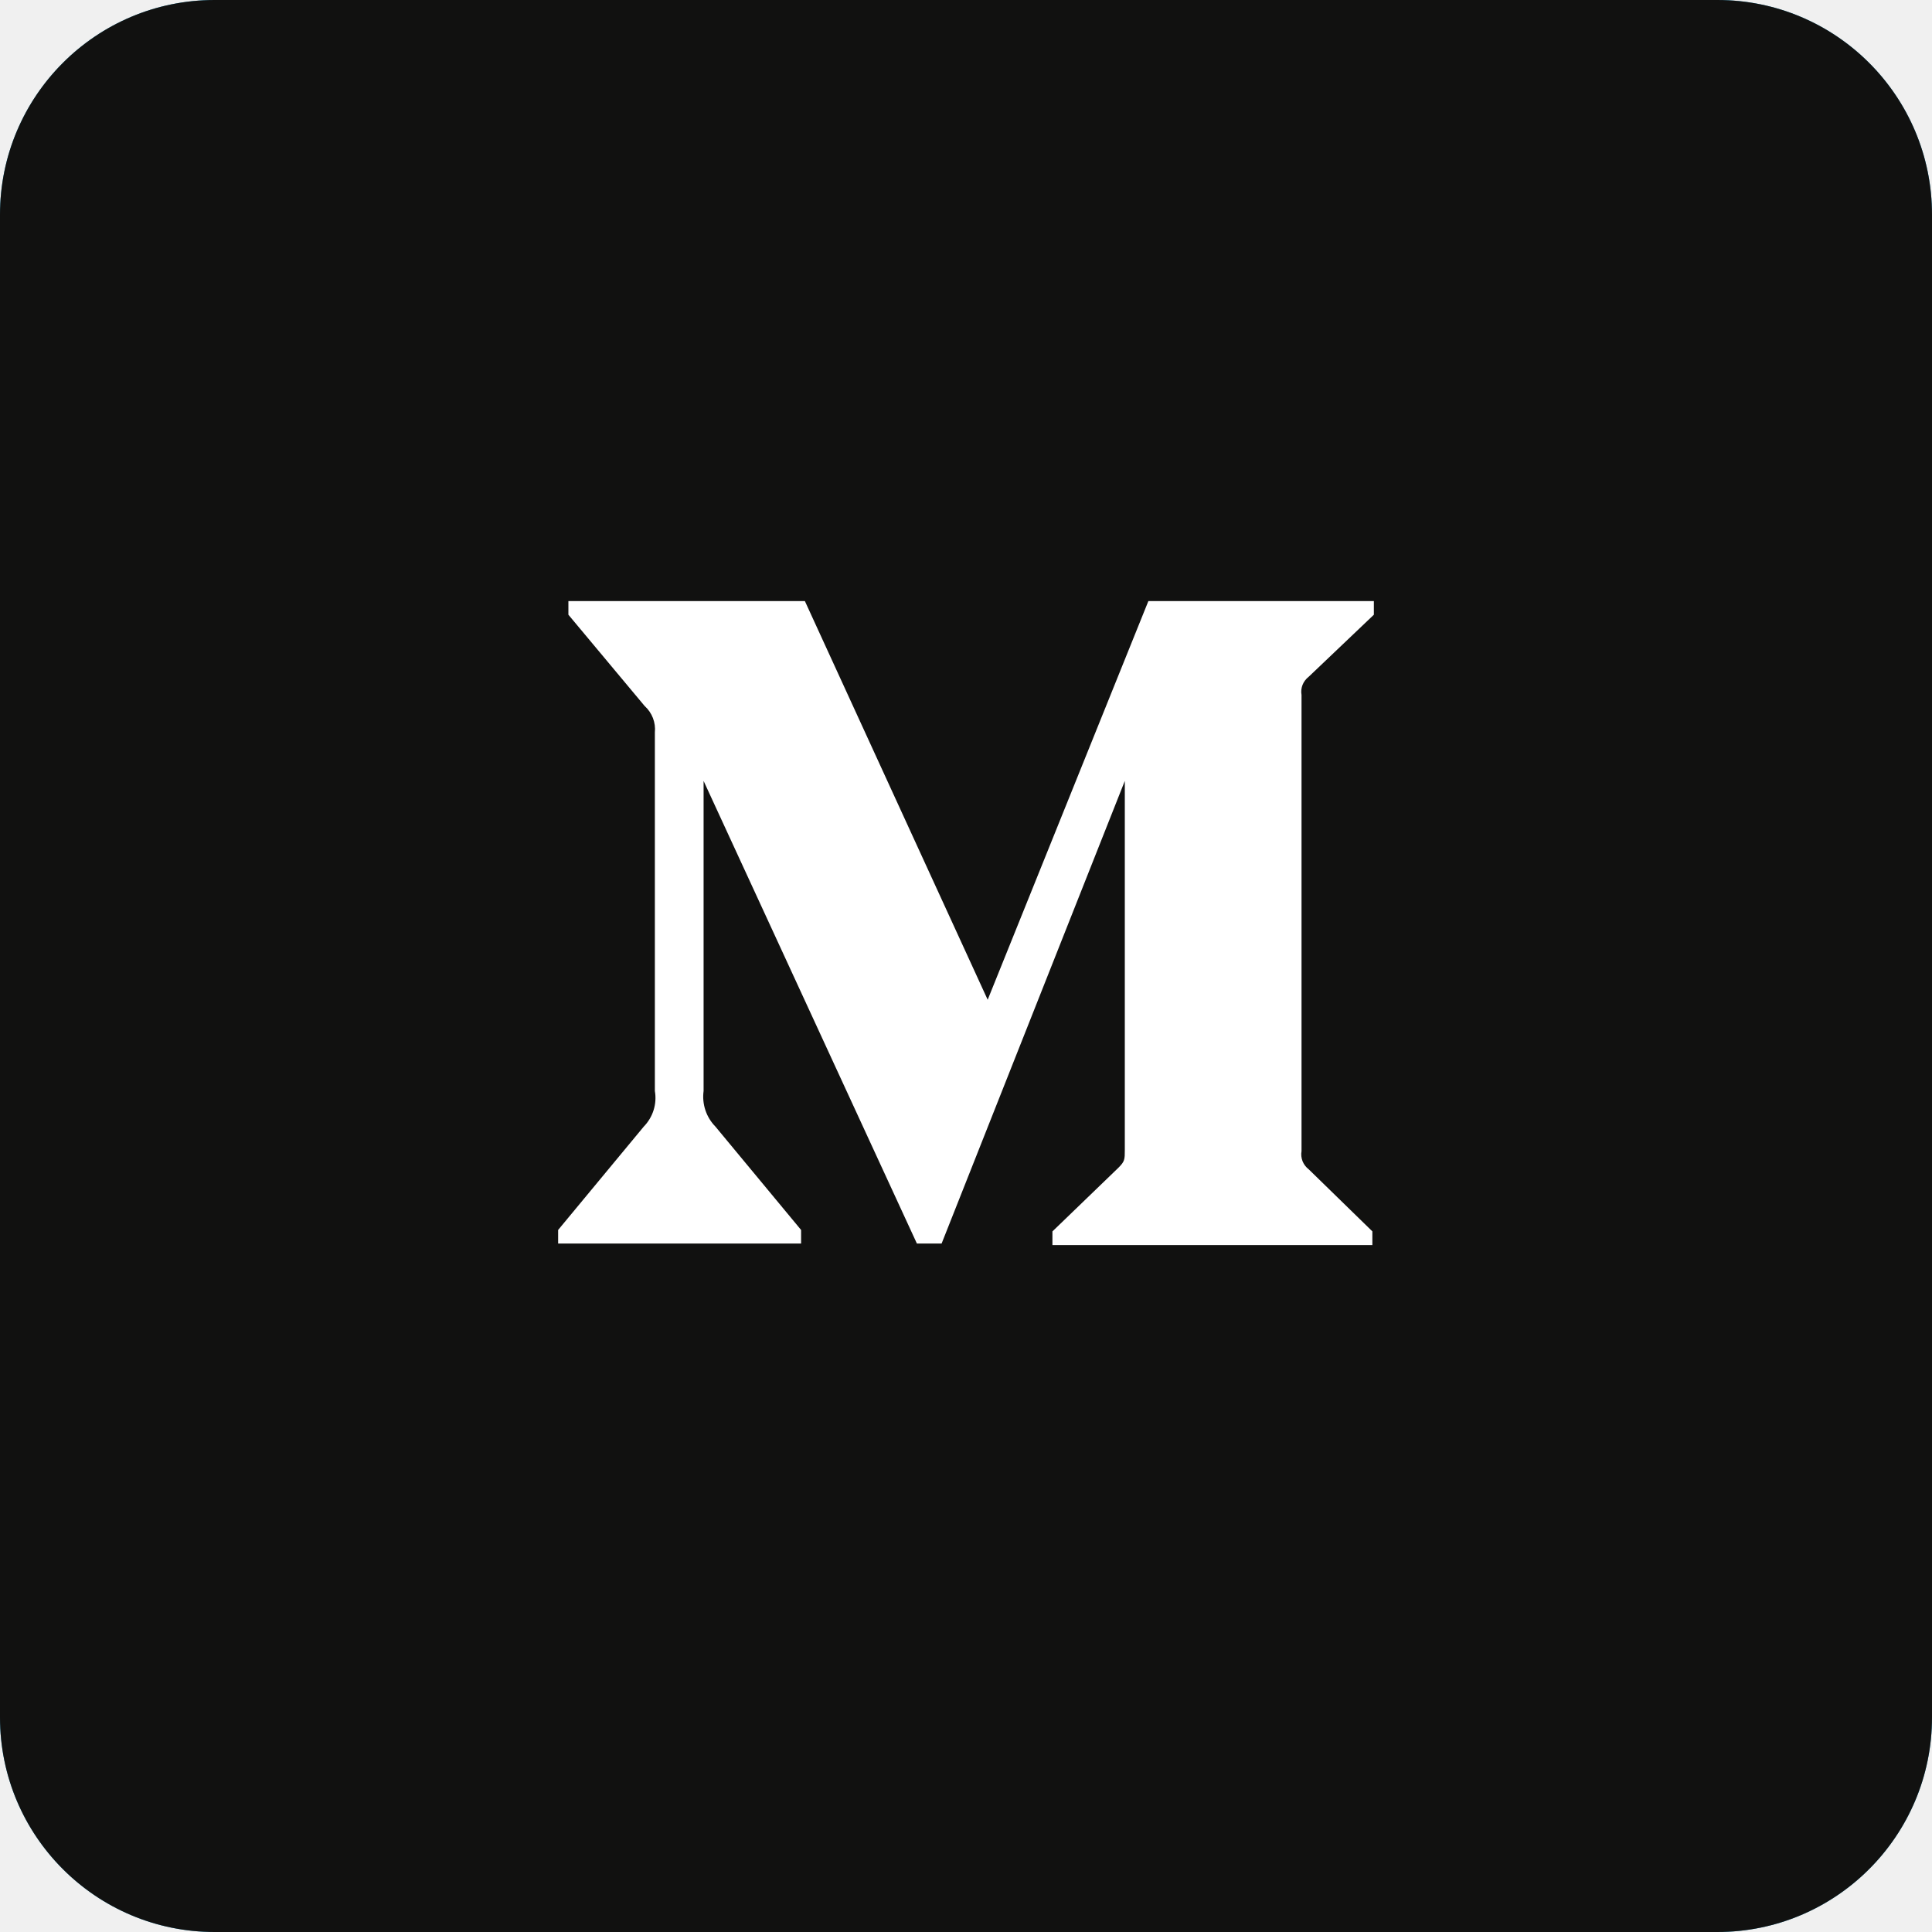
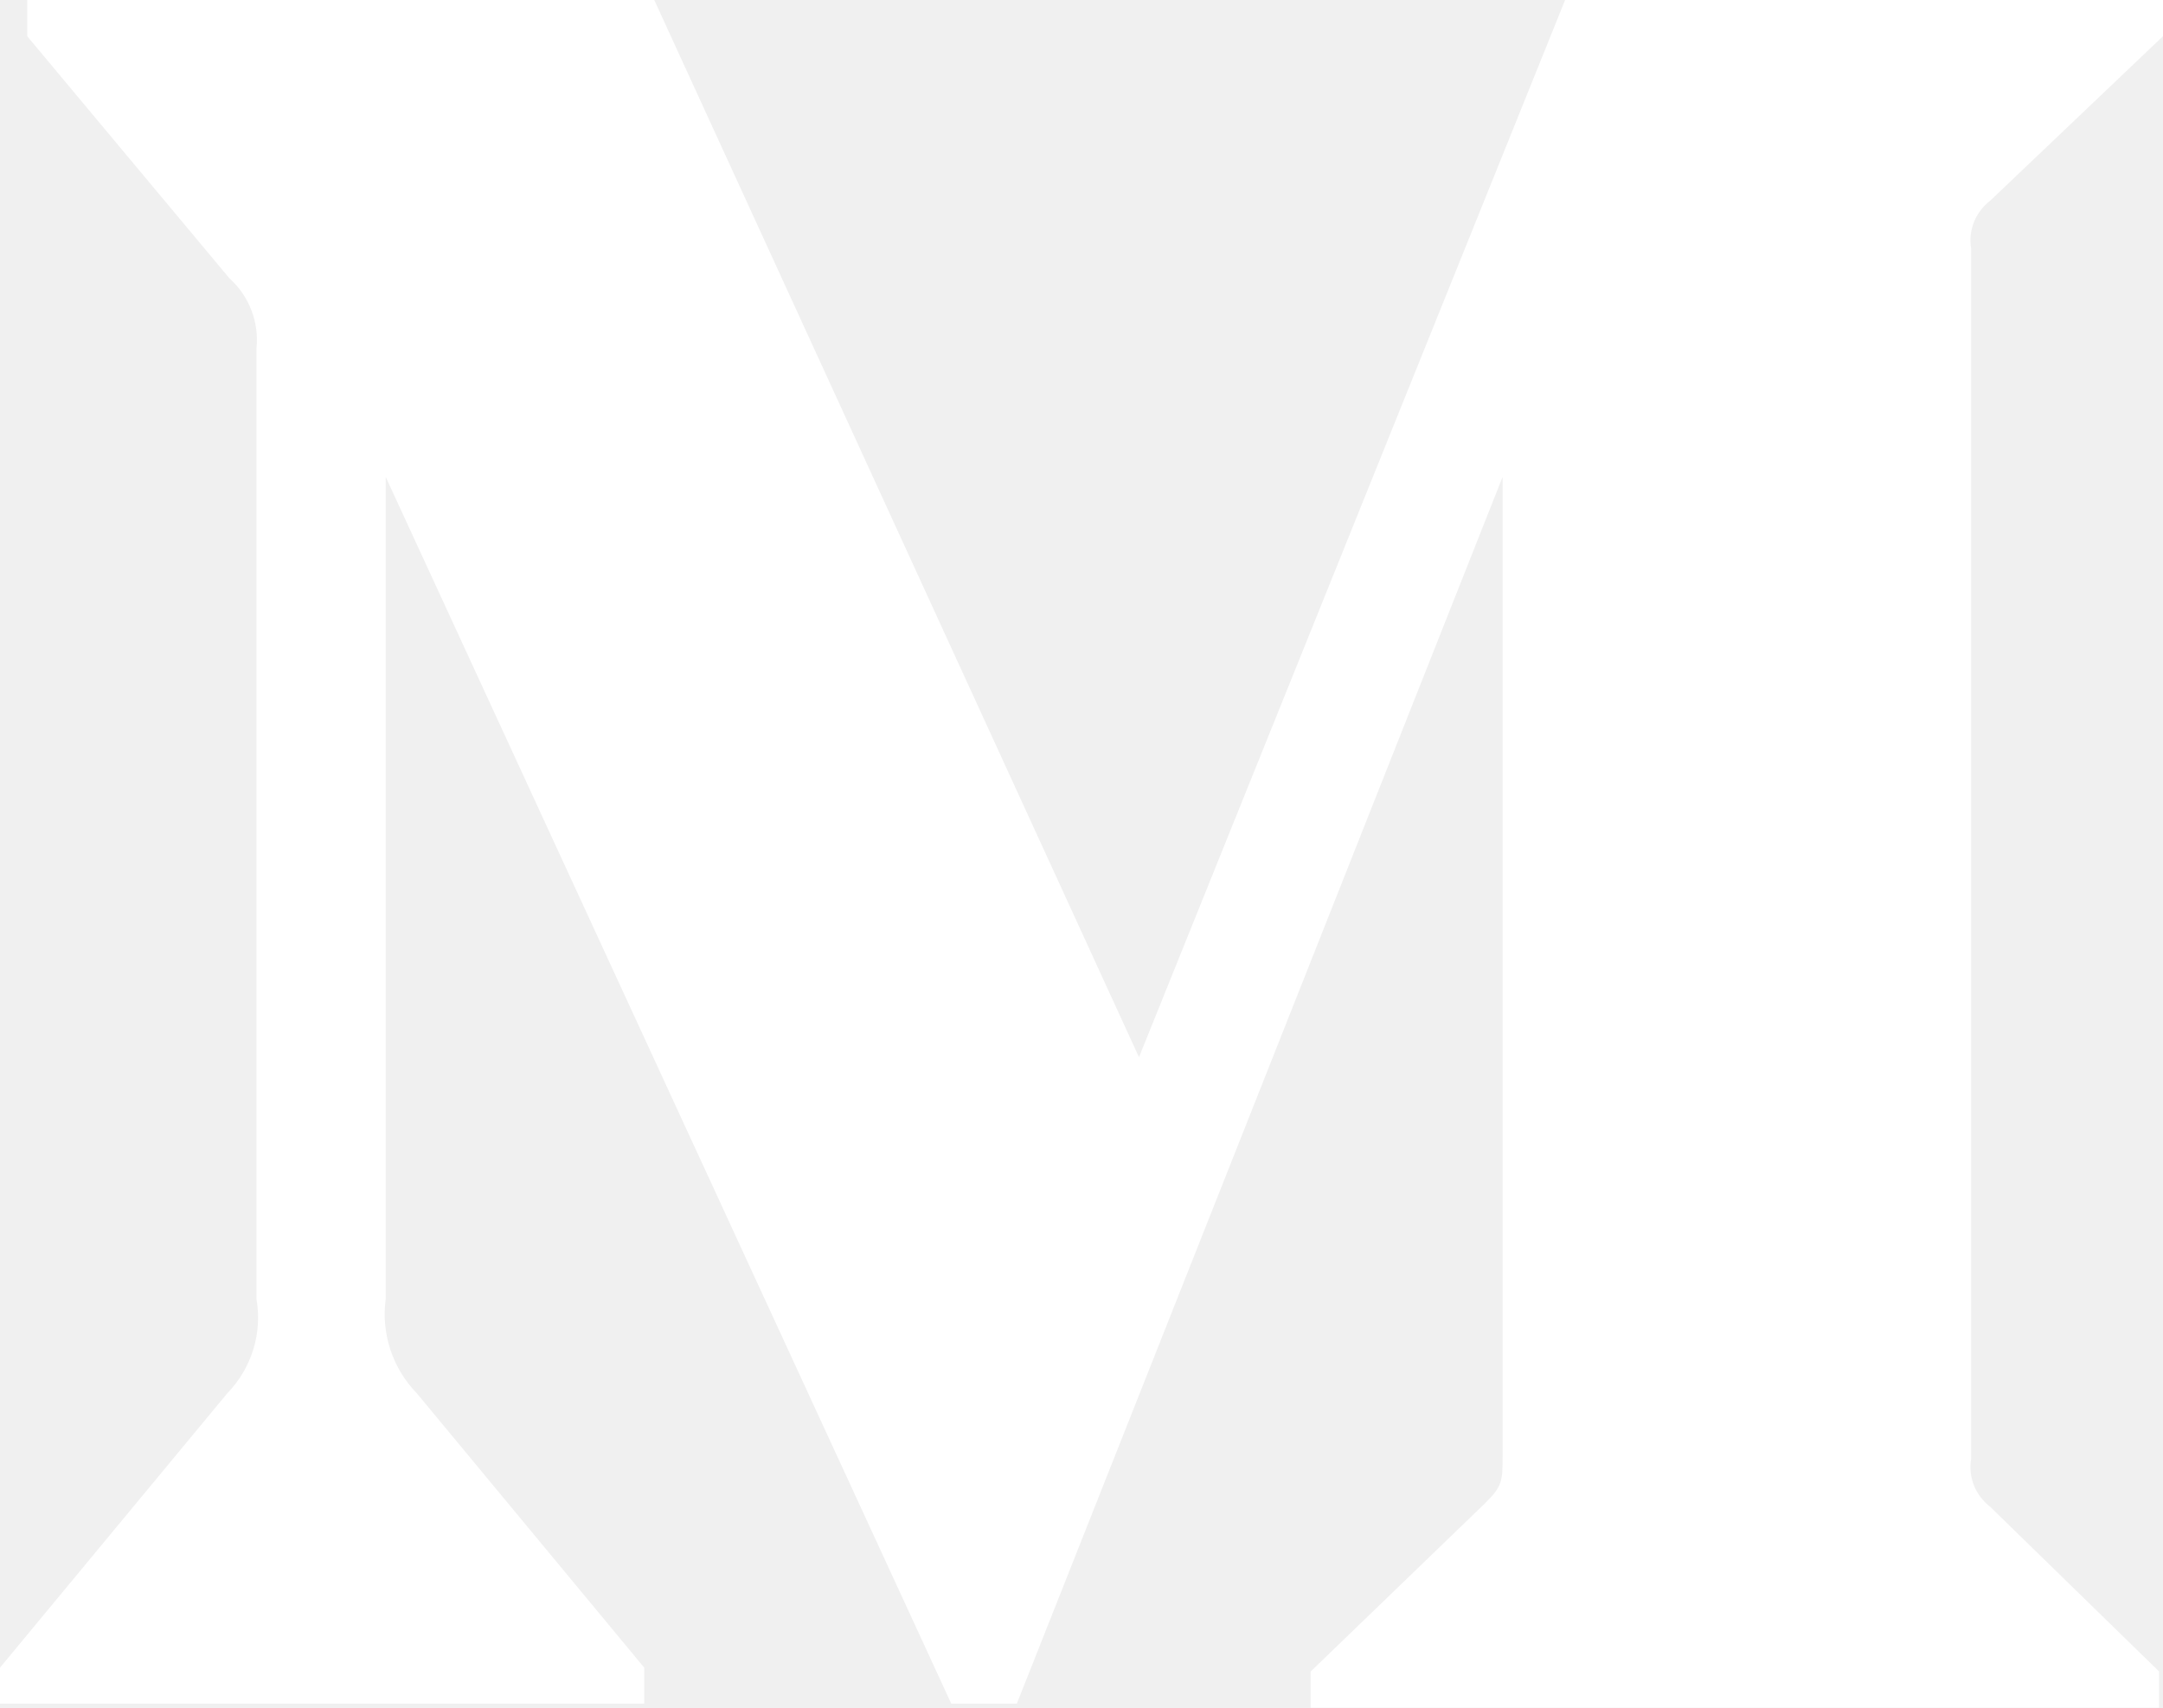
- <svg xmlns="http://www.w3.org/2000/svg" width="45" height="45" viewBox="0 0 45 45" fill="none">
-   <rect width="45" height="45" rx="5" fill="#C4C4C4" />
-   <rect width="45" height="45" rx="5" fill="#40B3E0" />
-   <rect width="45" height="45" rx="5" fill="#111110" />
-   <path d="M15.253 17.06C15.265 16.946 15.249 16.831 15.208 16.724C15.166 16.616 15.1 16.52 15.014 16.443L13.239 14.318V14H18.747L23.005 23.286L26.748 14H32V14.318L30.483 15.762C30.419 15.812 30.369 15.877 30.339 15.951C30.31 16.026 30.301 16.107 30.315 16.186V26.812C30.301 26.891 30.31 26.972 30.339 27.047C30.369 27.121 30.419 27.187 30.483 27.236L31.965 28.681V29H24.513V28.682L26.048 27.201C26.199 27.051 26.199 27.007 26.199 26.778V18.189L21.932 28.964H21.356L16.388 18.189V25.411C16.347 25.714 16.448 26.021 16.663 26.24L18.659 28.648V28.964H13V28.648L14.995 26.24C15.101 26.131 15.179 26 15.224 25.856C15.269 25.712 15.279 25.56 15.253 25.411V17.06Z" fill="white" />
+ <svg xmlns="http://www.w3.org/2000/svg" width="19" height="15" viewBox="0 0 19 15" fill="none">
+   <path d="M2.253 3.06C2.265 2.946 2.249 2.831 2.208 2.724C2.166 2.616 2.1 2.52 2.014 2.443L0.239 0.318V0H5.747L10.005 9.286L13.748 0H19V0.318L17.483 1.762C17.419 1.811 17.369 1.877 17.339 1.951C17.31 2.026 17.301 2.107 17.315 2.186V12.812C17.301 12.891 17.31 12.972 17.339 13.047C17.369 13.121 17.419 13.187 17.483 13.236L18.965 14.681V15H11.513V14.682L13.048 13.201C13.199 13.051 13.199 13.007 13.199 12.778V4.189L8.932 14.964H8.356L3.388 4.189V11.411C3.347 11.714 3.449 12.021 3.663 12.24L5.659 14.648V14.964H0V14.648L1.995 12.24C2.101 12.131 2.179 12 2.224 11.856C2.269 11.712 2.279 11.56 2.253 11.411V3.06Z" fill="white" />
</svg>
